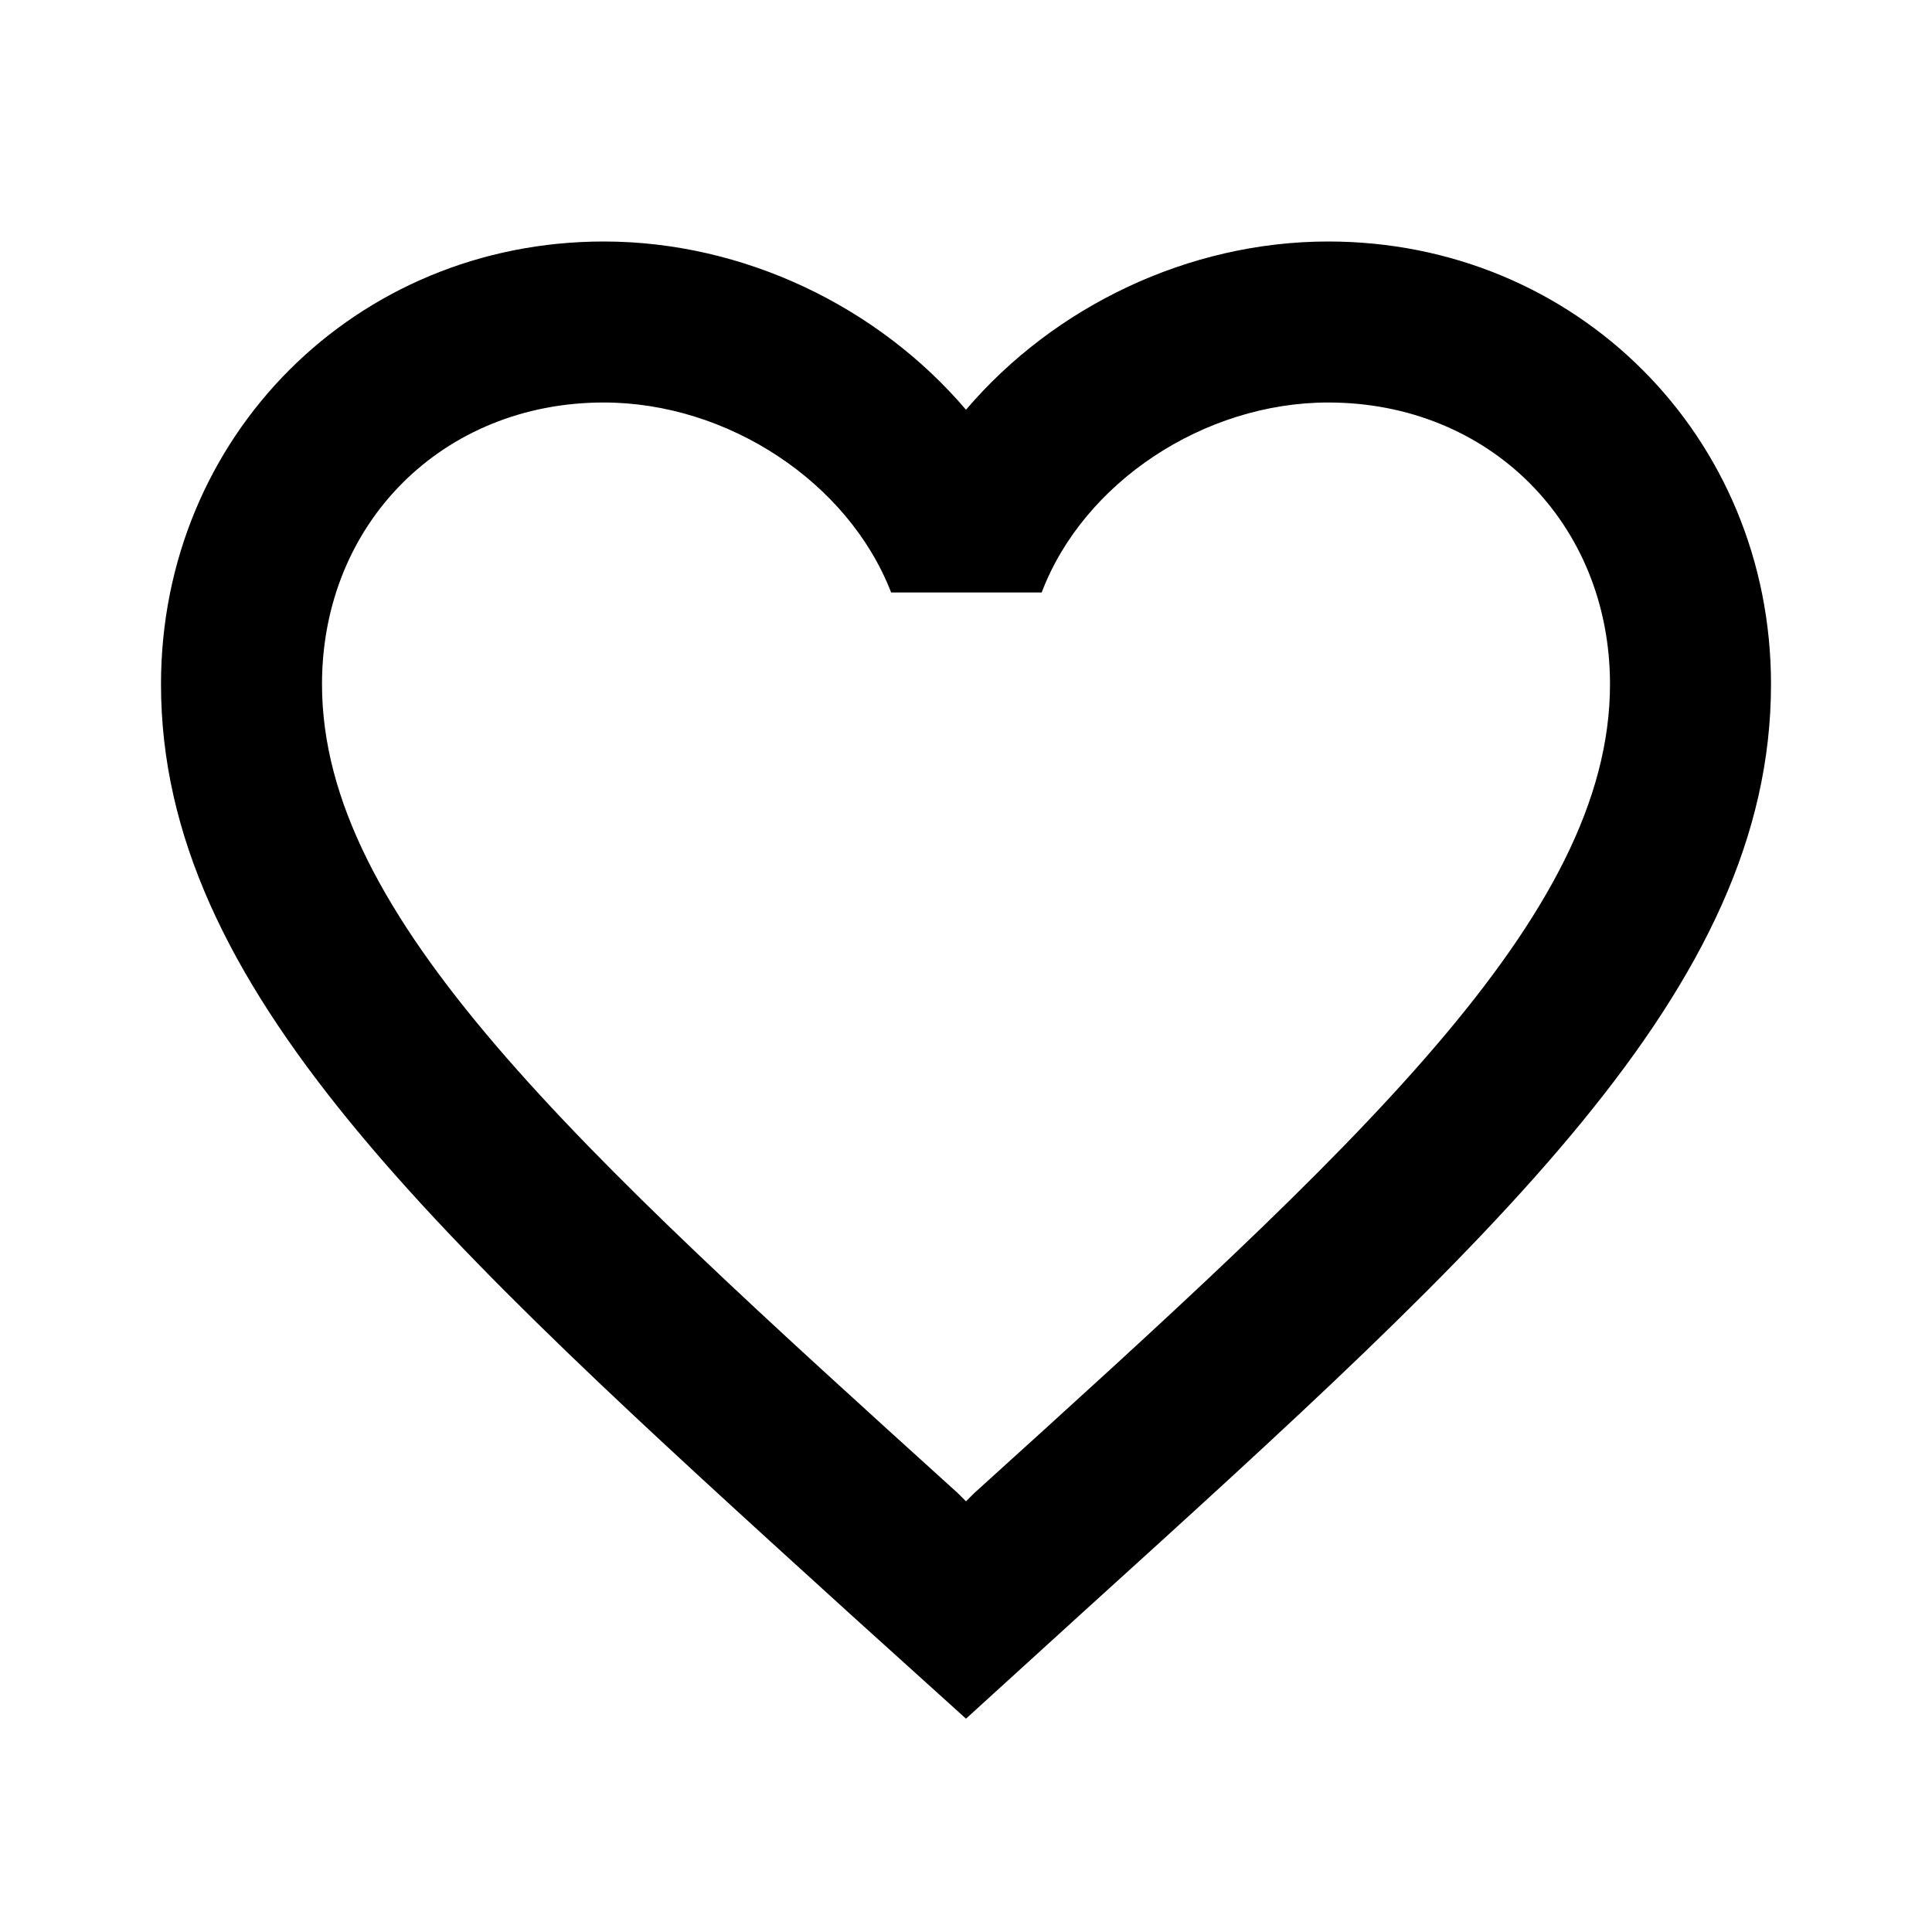
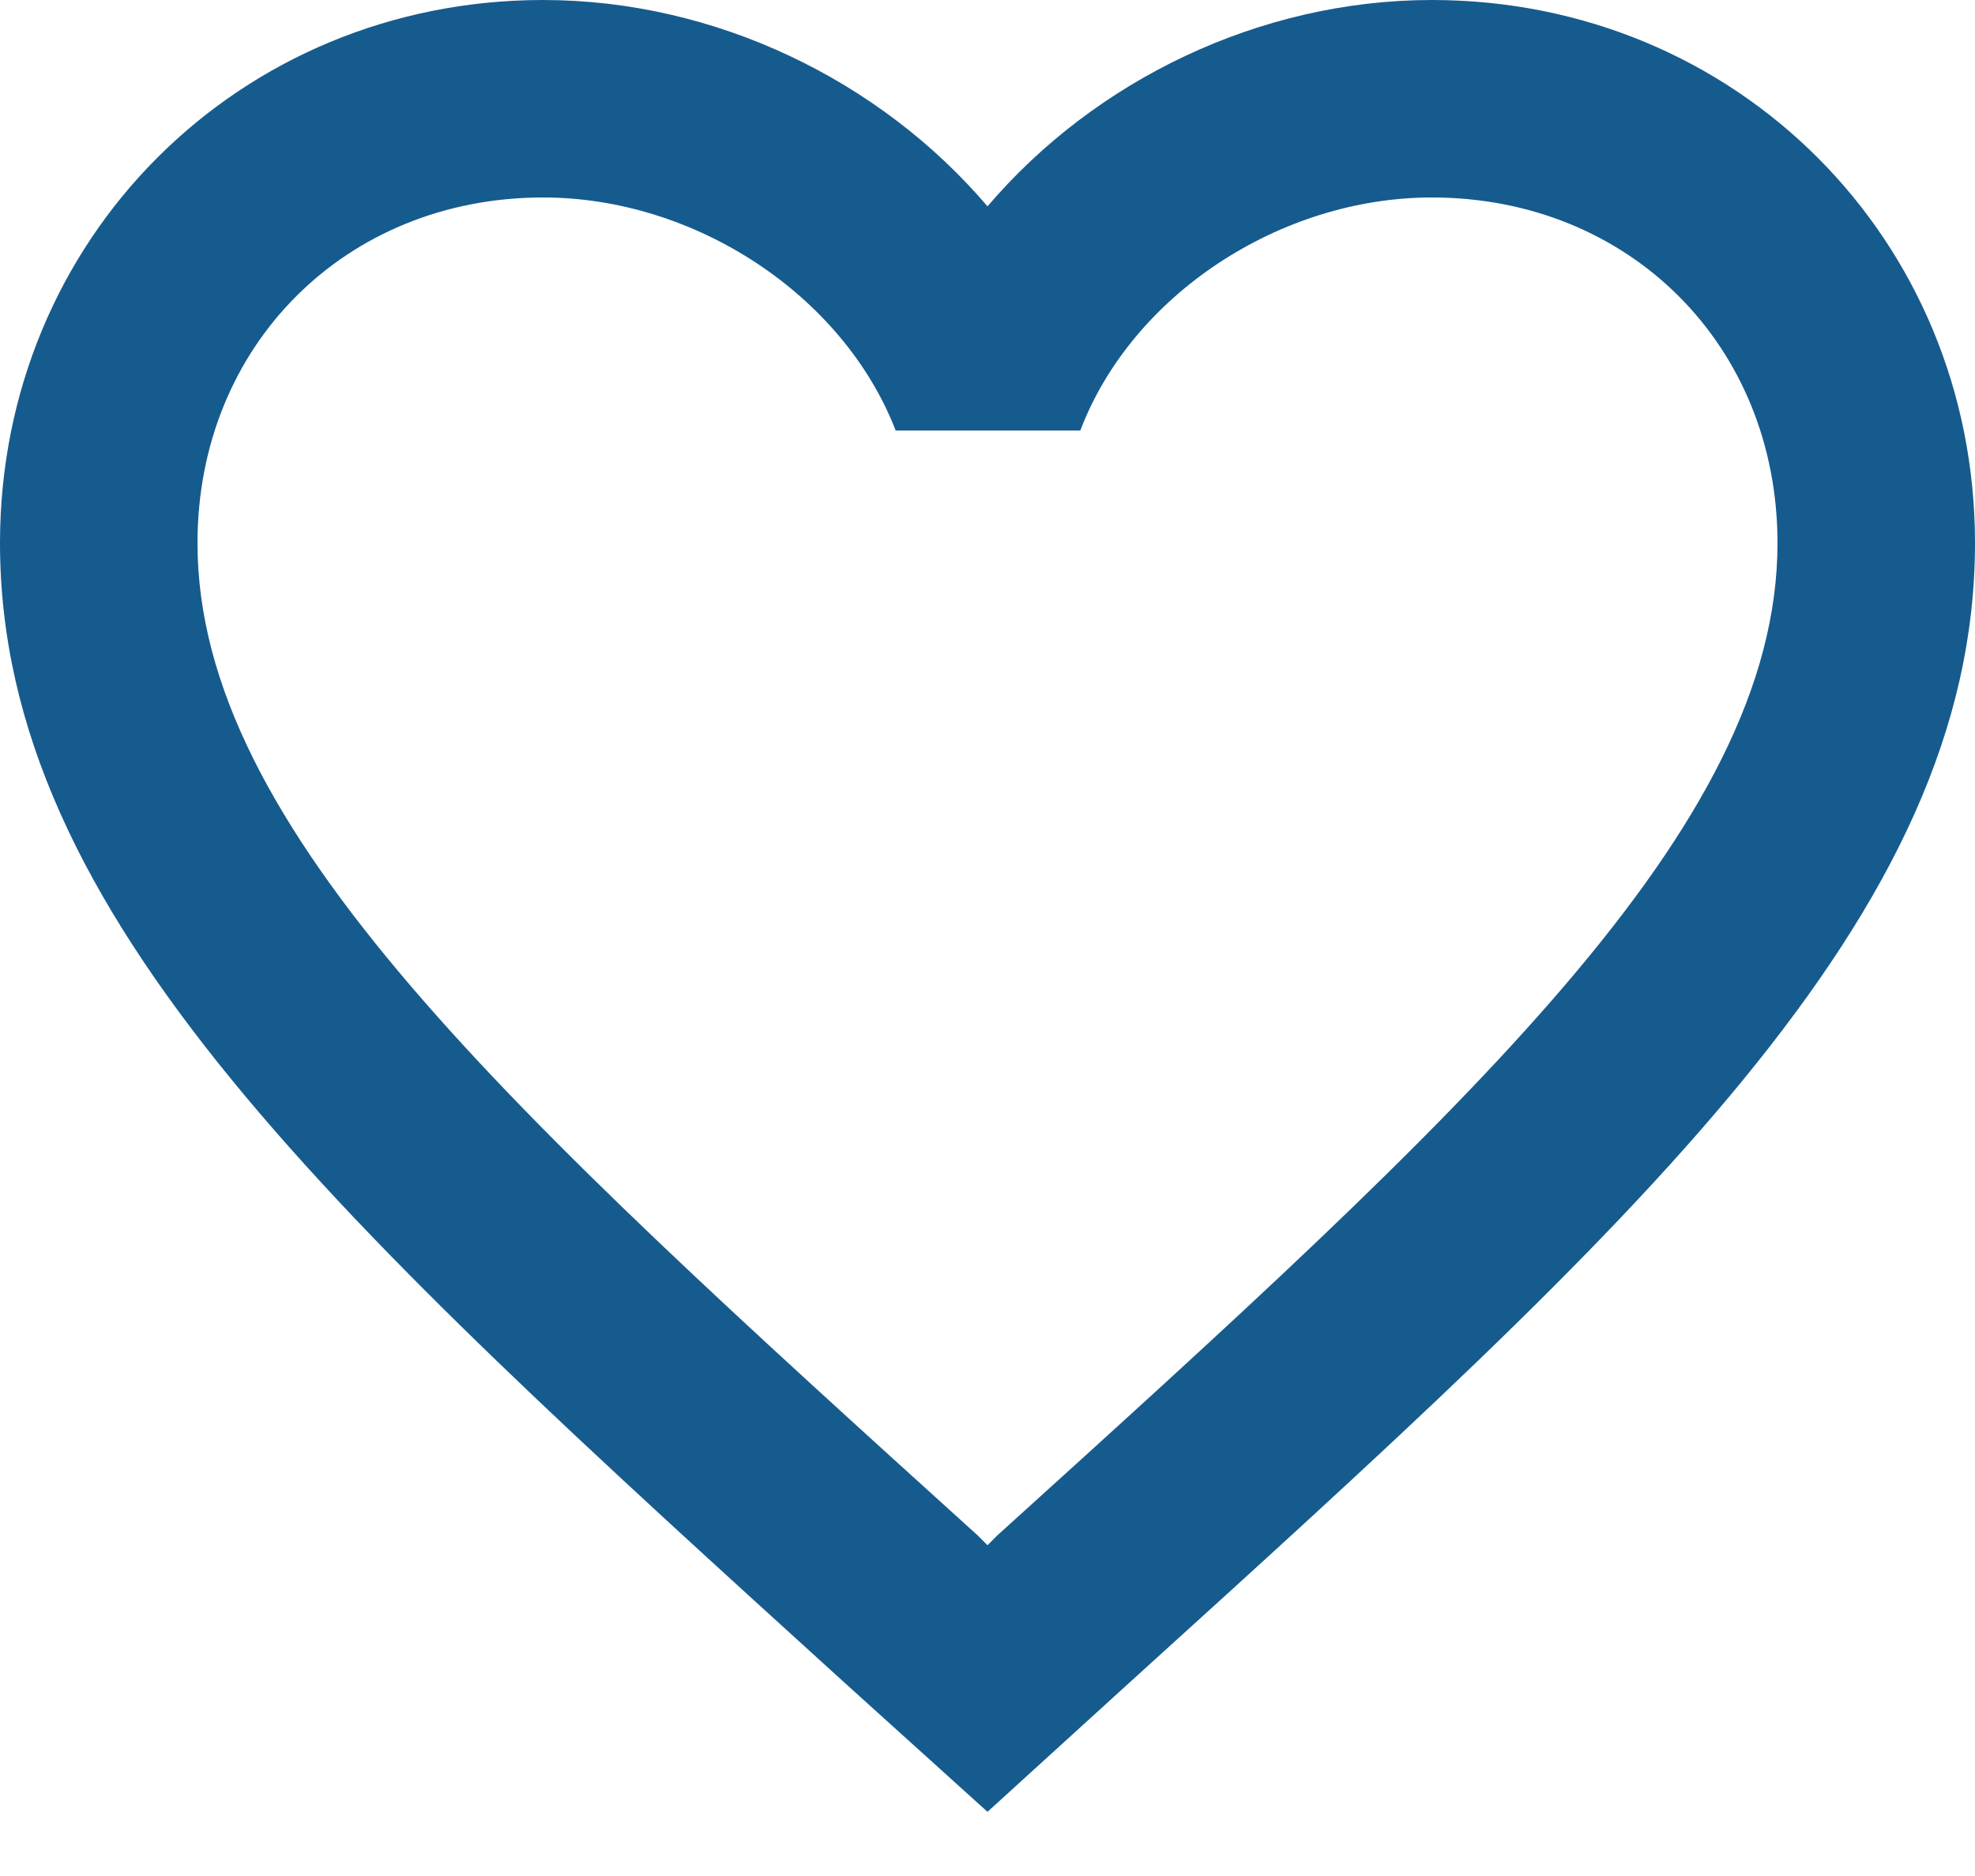
- <svg xmlns="http://www.w3.org/2000/svg" fill="#000000" height="24" viewBox="0 0 24 24" width="24">
-   <path d="M0 0h24v24H0z" fill="none" />
-   <path d="M16.5 3c-1.74 0-3.41.81-4.5 2.09C10.91 3.81 9.24 3 7.5 3 4.42 3 2 5.42 2 8.5c0 3.78 3.4 6.86 8.55 11.54L12 21.35l1.45-1.32C18.6 15.36 22 12.28 22 8.5 22 5.42 19.58 3 16.5 3zm-4.4 15.55l-.1.1-.1-.1C7.14 14.24 4 11.39 4 8.5 4 6.5 5.5 5 7.5 5c1.54 0 3.04.99 3.57 2.36h1.87C13.46 5.99 14.96 5 16.5 5c2 0 3.5 1.5 3.5 3.5 0 2.89-3.14 5.74-7.9 10.05z" />
+ <svg xmlns="http://www.w3.org/2000/svg" width="20px" height="19px" viewBox="0 0 20 19" version="1.1">
+   <defs />
+   <g id="Page-1" stroke="none" stroke-width="1" fill="none" fill-rule="evenodd">
+     <g id="ic_favorite_border_black" transform="translate(-2, -3)">
+       <polygon id="Shape" points="0 0 24 0 24 24 0 24" />
+       <path d="M16.5,3 C14.76,3 13.09,3.81 12,5.09 C10.91,3.81 9.24,3 7.5,3 C4.42,3 2,5.42 2,8.5 C2,12.28 5.4,15.36 10.55,20.04 L12,21.35 L13.45,20.03 C18.6,15.36 22,12.28 22,8.5 C22,5.42 19.58,3 16.5,3 Z M12.1,18.55 L12,18.65 L11.9,18.55 C7.14,14.24 4,11.39 4,8.5 C4,6.5 5.5,5 7.5,5 C9.04,5 10.54,5.99 11.07,7.36 L12.94,7.36 C13.46,5.99 14.96,5 16.5,5 C18.5,5 20,6.5 20,8.5 C20,11.39 16.86,14.24 12.1,18.55 Z" id="Shape" fill="#165B8E" fill-rule="nonzero" />
+     </g>
+   </g>
</svg>
